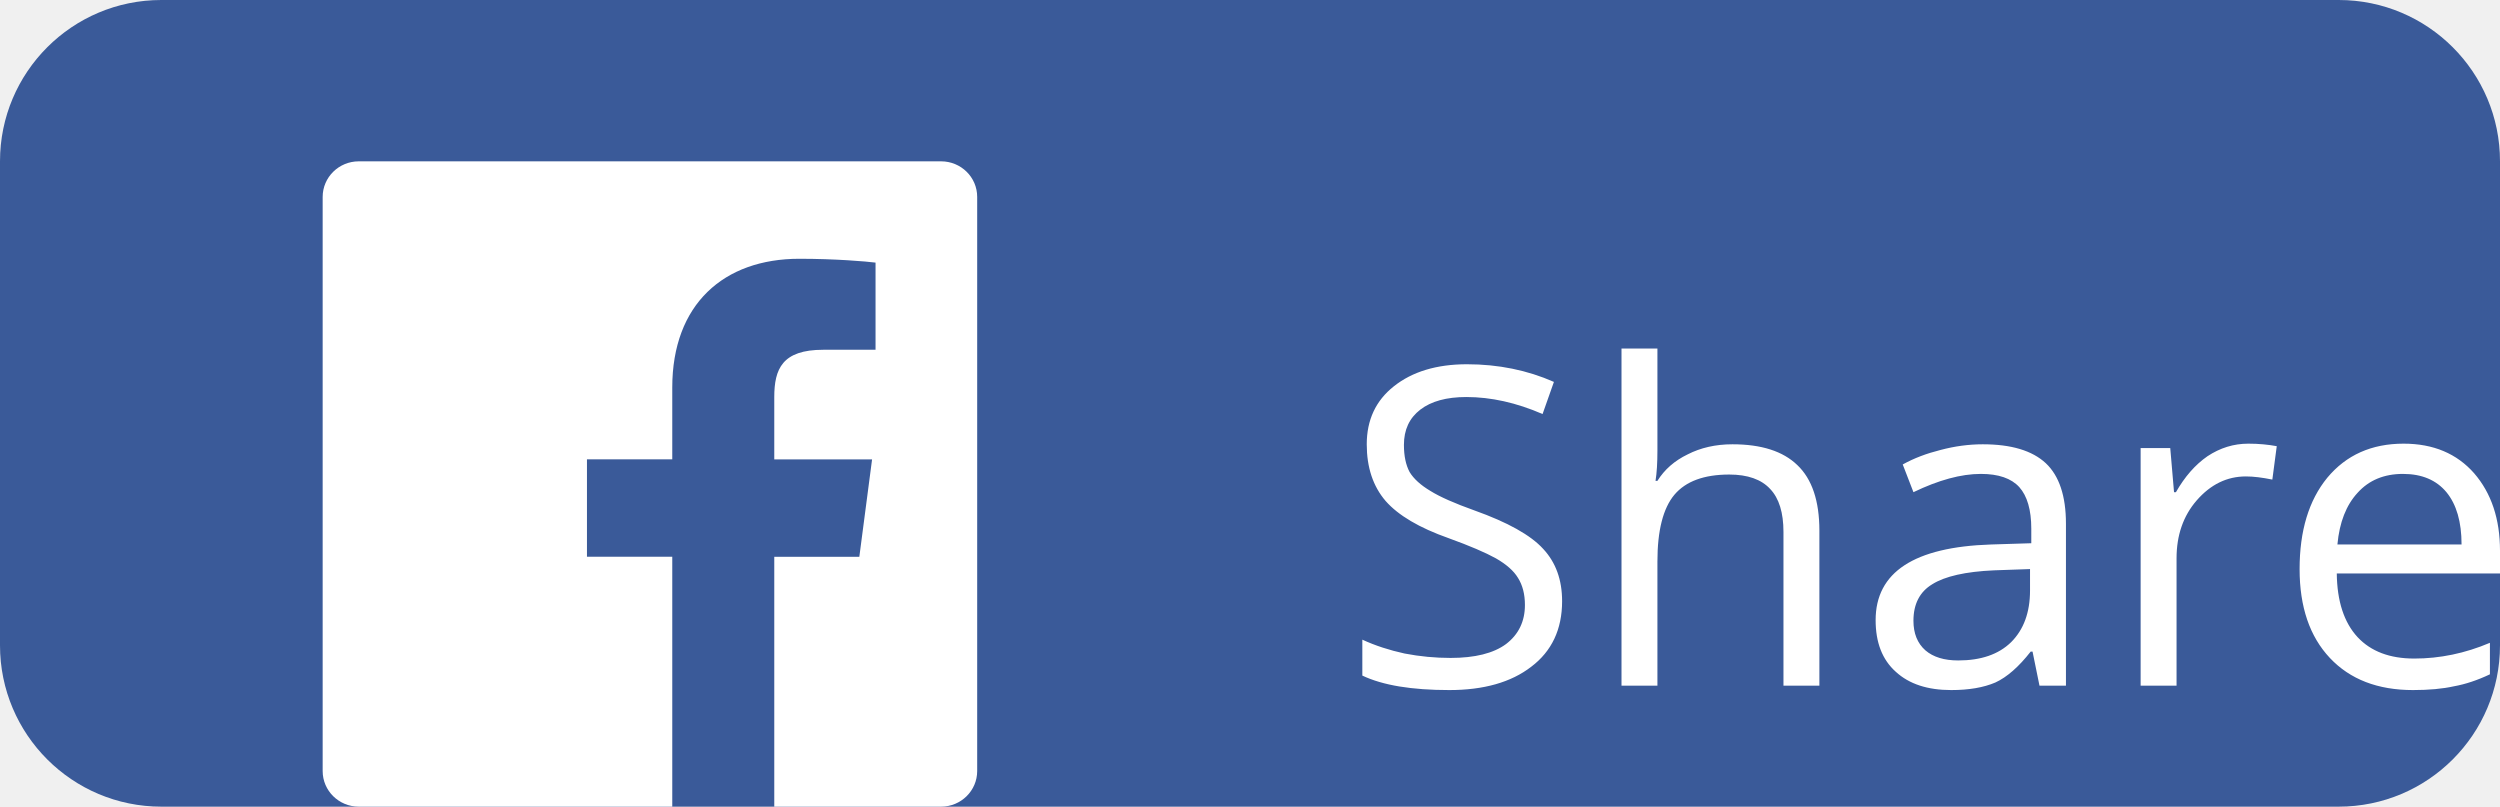
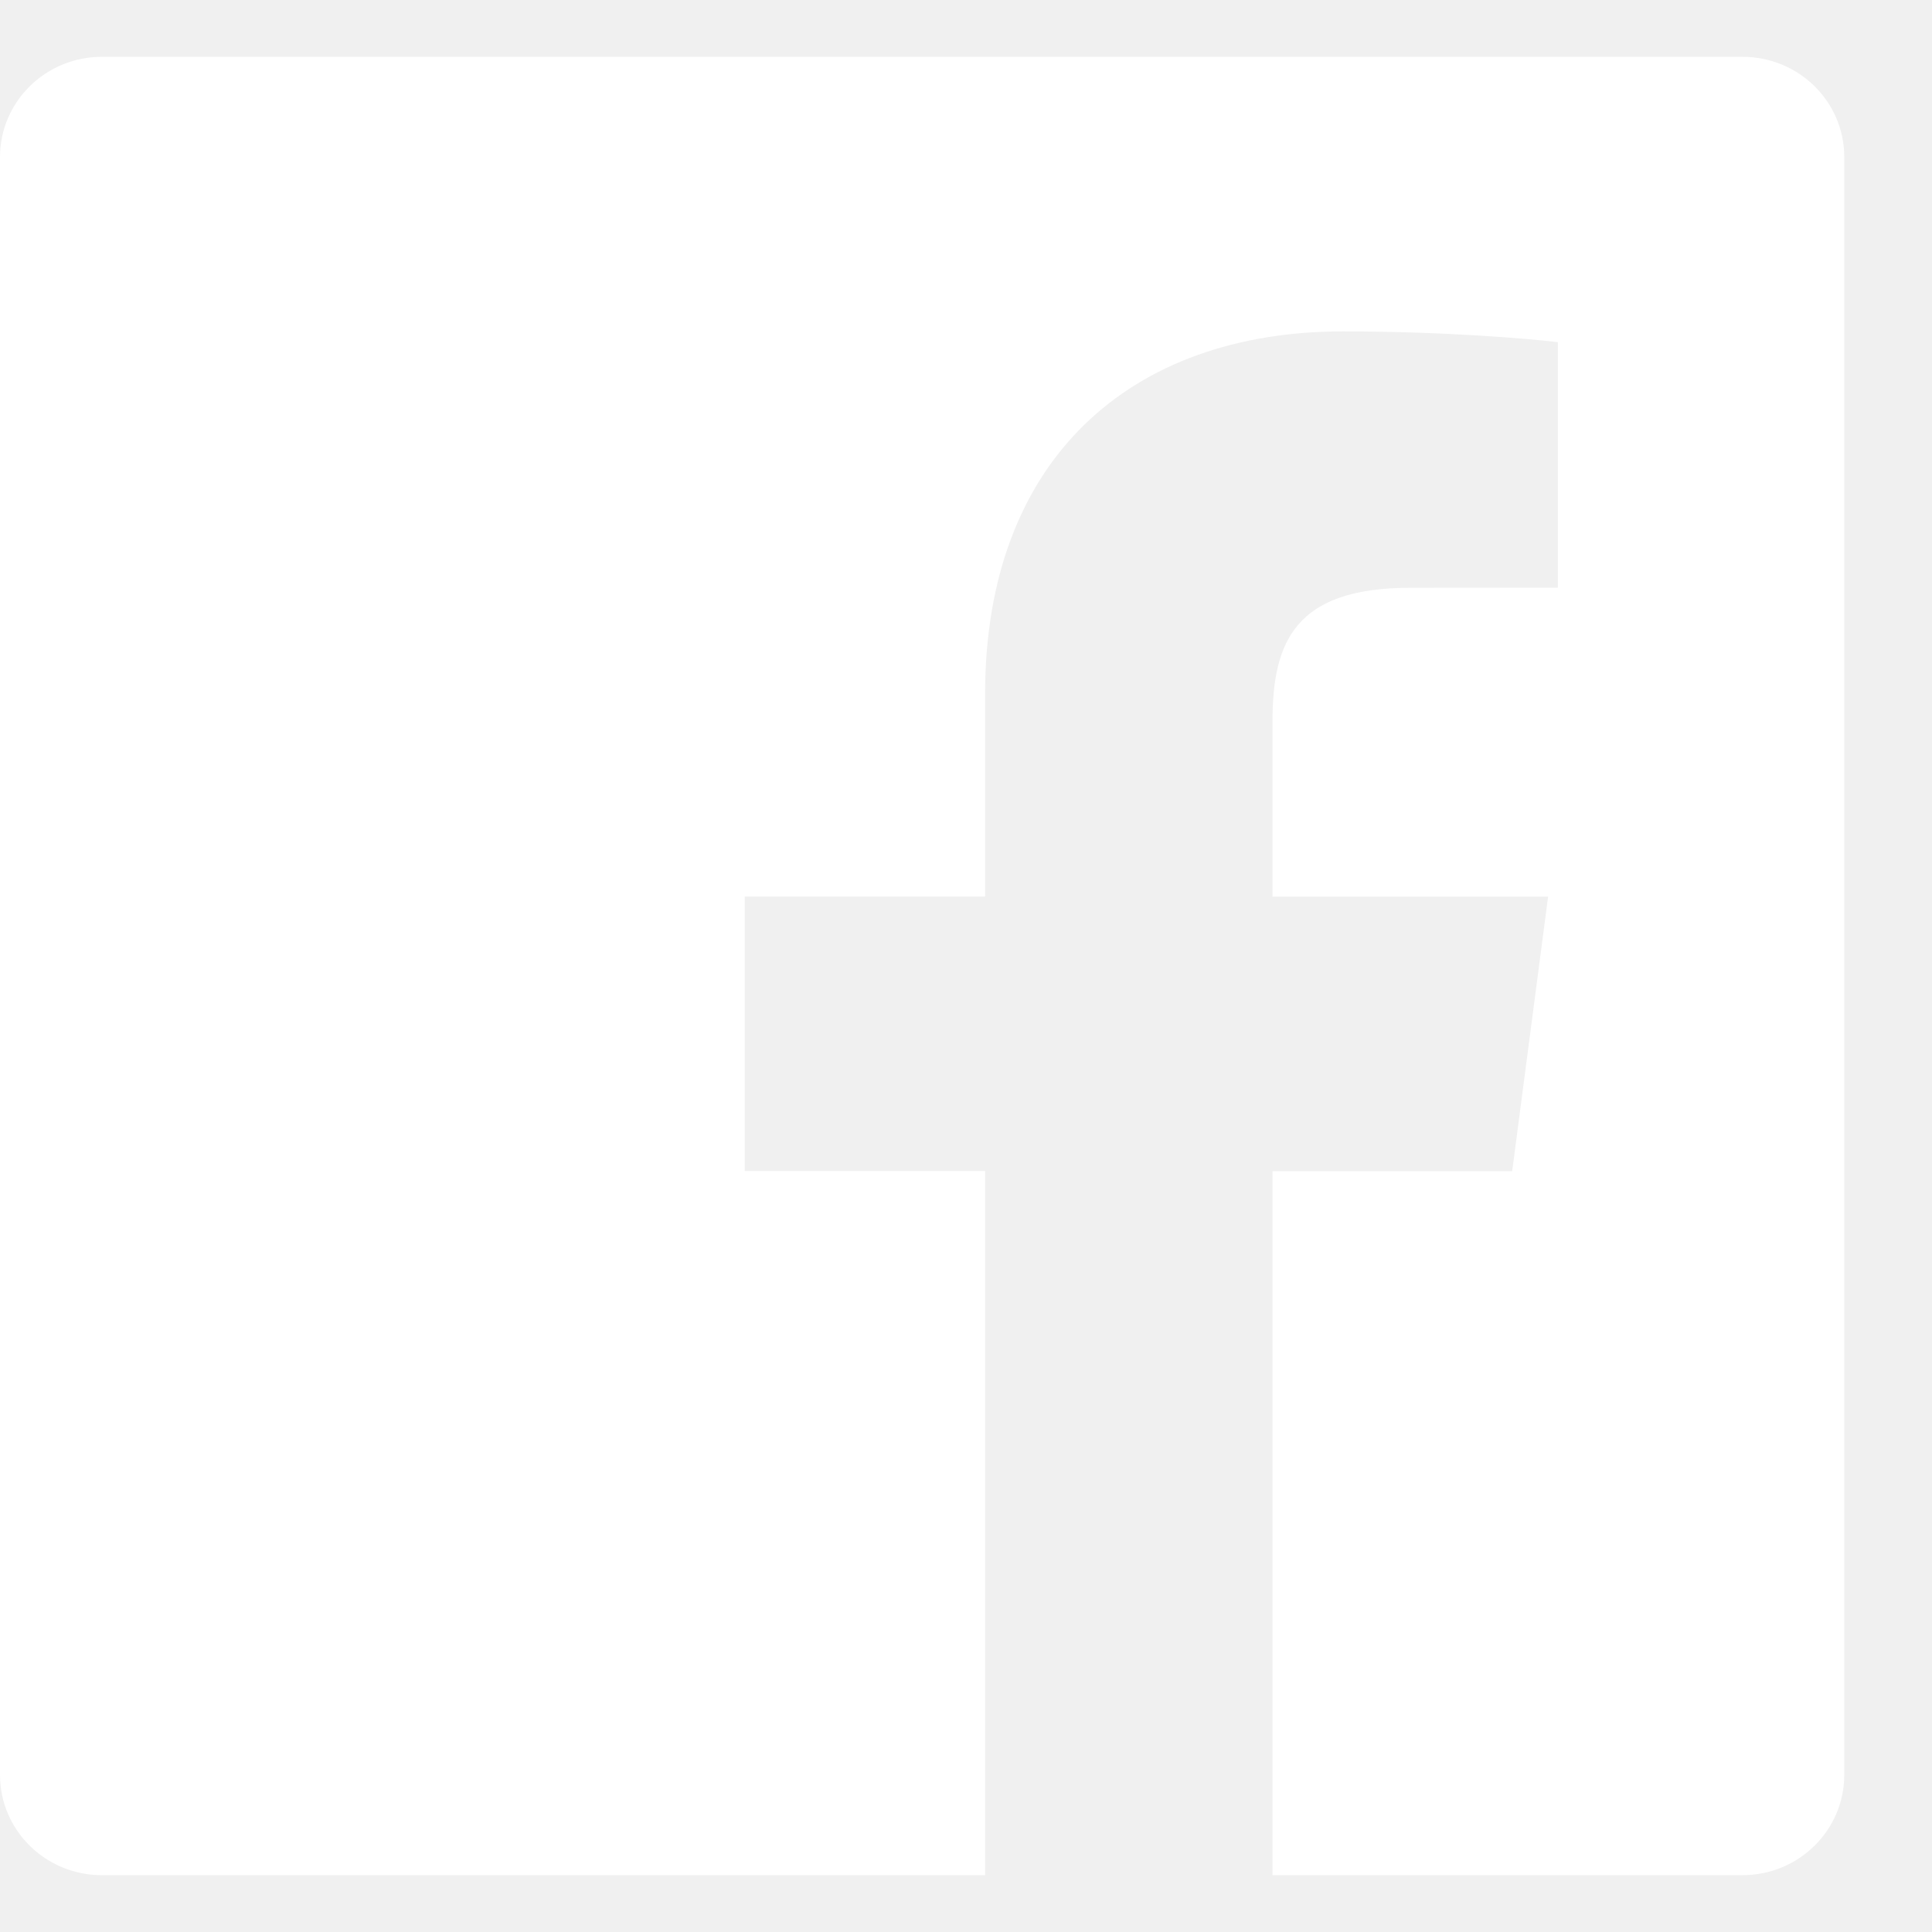
- <svg xmlns="http://www.w3.org/2000/svg">
-   <g fill="none" fill-rule="evenodd">
-     <rect width="100%" height="100%" fill="#3A5A99" rx="4" />
-     <path fill="#FFF" fill-rule="nonzero" d="M23.333 4H8.896C8.401 4 8 4.395 8 4.883V19.117c0 .488.401.883.896.883h7.772v-6.196h-2.115v-2.415h2.115V9.608c0-2.067 1.28-3.192 3.15-3.192.895 0 1.665.066 1.89.095v2.16l-1.297.001c-1.017 0-1.214.476-1.214 1.176v1.542h2.425l-.316 2.415h-2.109V20h4.135c.495 0 .896-.395.896-.883V4.883C24.229 4.395 23.828 4 23.333 4z" />
-     <text fill="#FFF" font-family="OpenSans, Open Sans" font-size="11">
-       <tspan x="33.216" y="17">Share</tspan>
-     </text>
-   </g>
+ <svg xmlns="http://www.w3.org/2000/svg" width="17" height="17">
+   <path fill="#FFF" fill-rule="nonzero" d="M15.333.5H.896C.401.5 0 .895 0 1.383V15.617c0 .488.401.883.896.883H8.668v-6.196H6.553V7.889h2.115V6.108c0-2.067 1.28-3.192 3.15-3.192.895 0 1.665.066 1.89.095v2.16l-1.297.001c-1.017 0-1.214.476-1.214 1.176v1.542h2.425l-.316 2.415h-2.109V16.5h4.135c.495 0 .896-.395.896-.883V1.383C16.229.895 15.828.5 15.333.5z" />
</svg>
